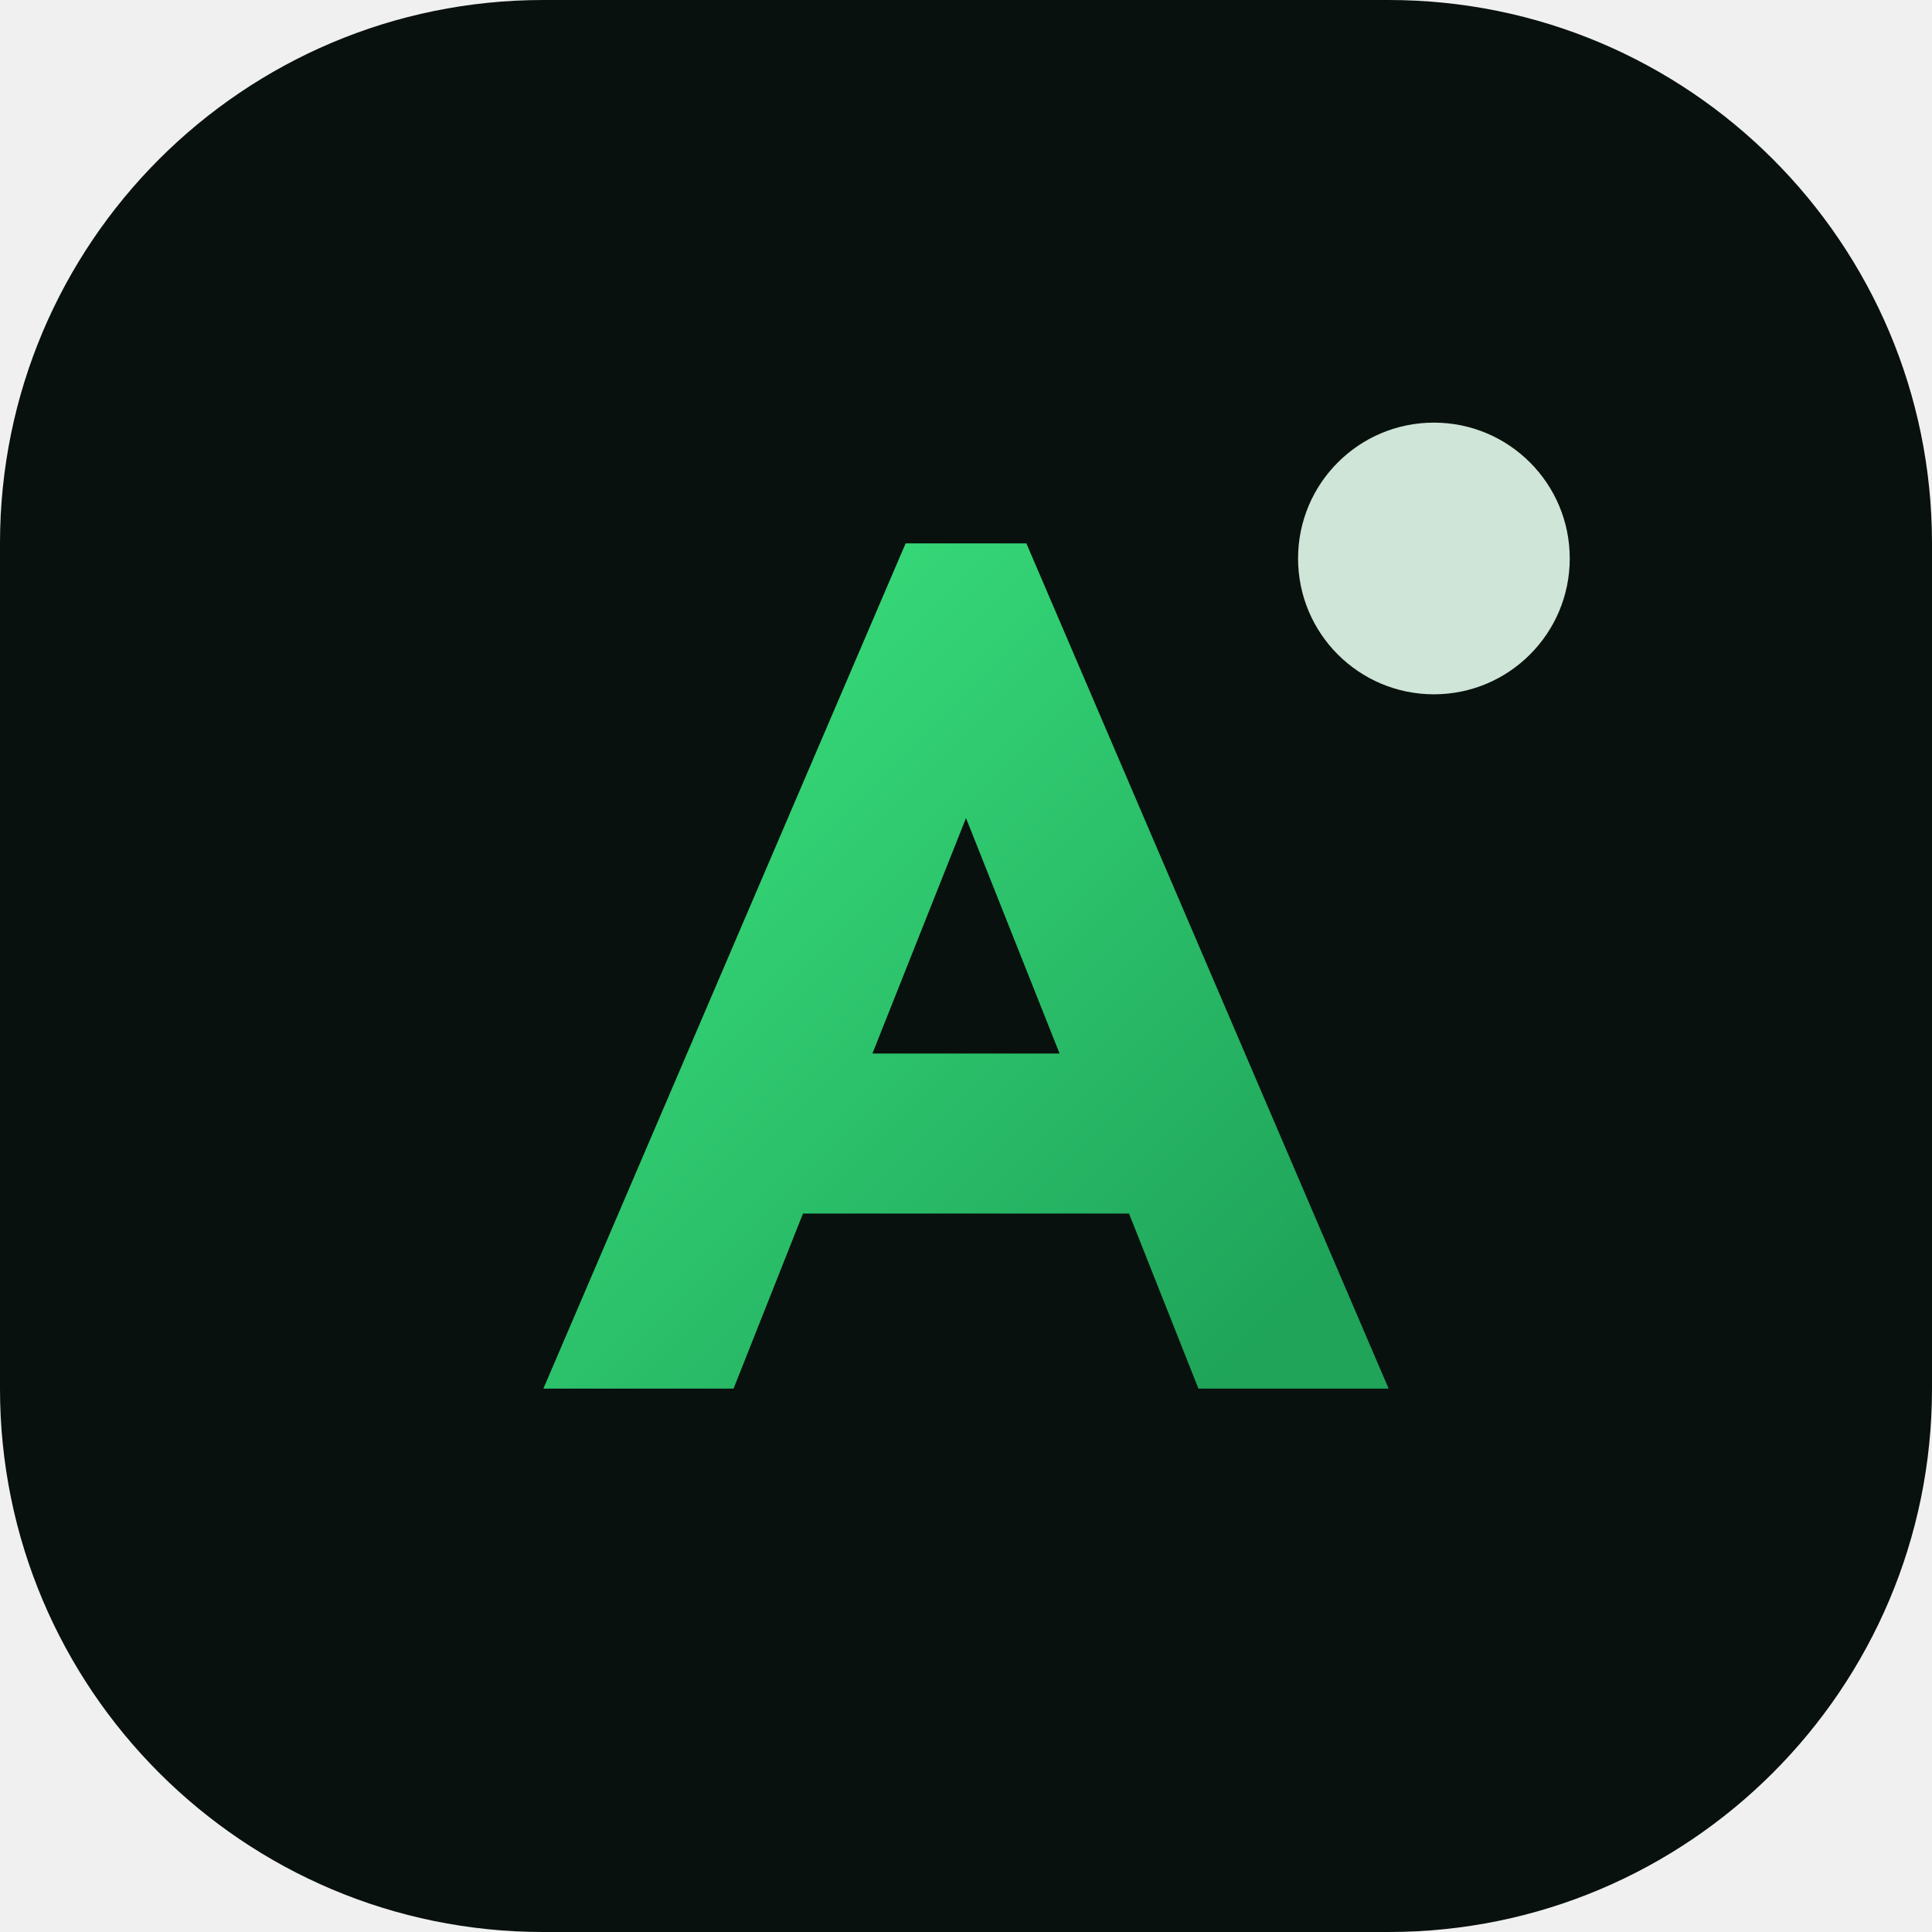
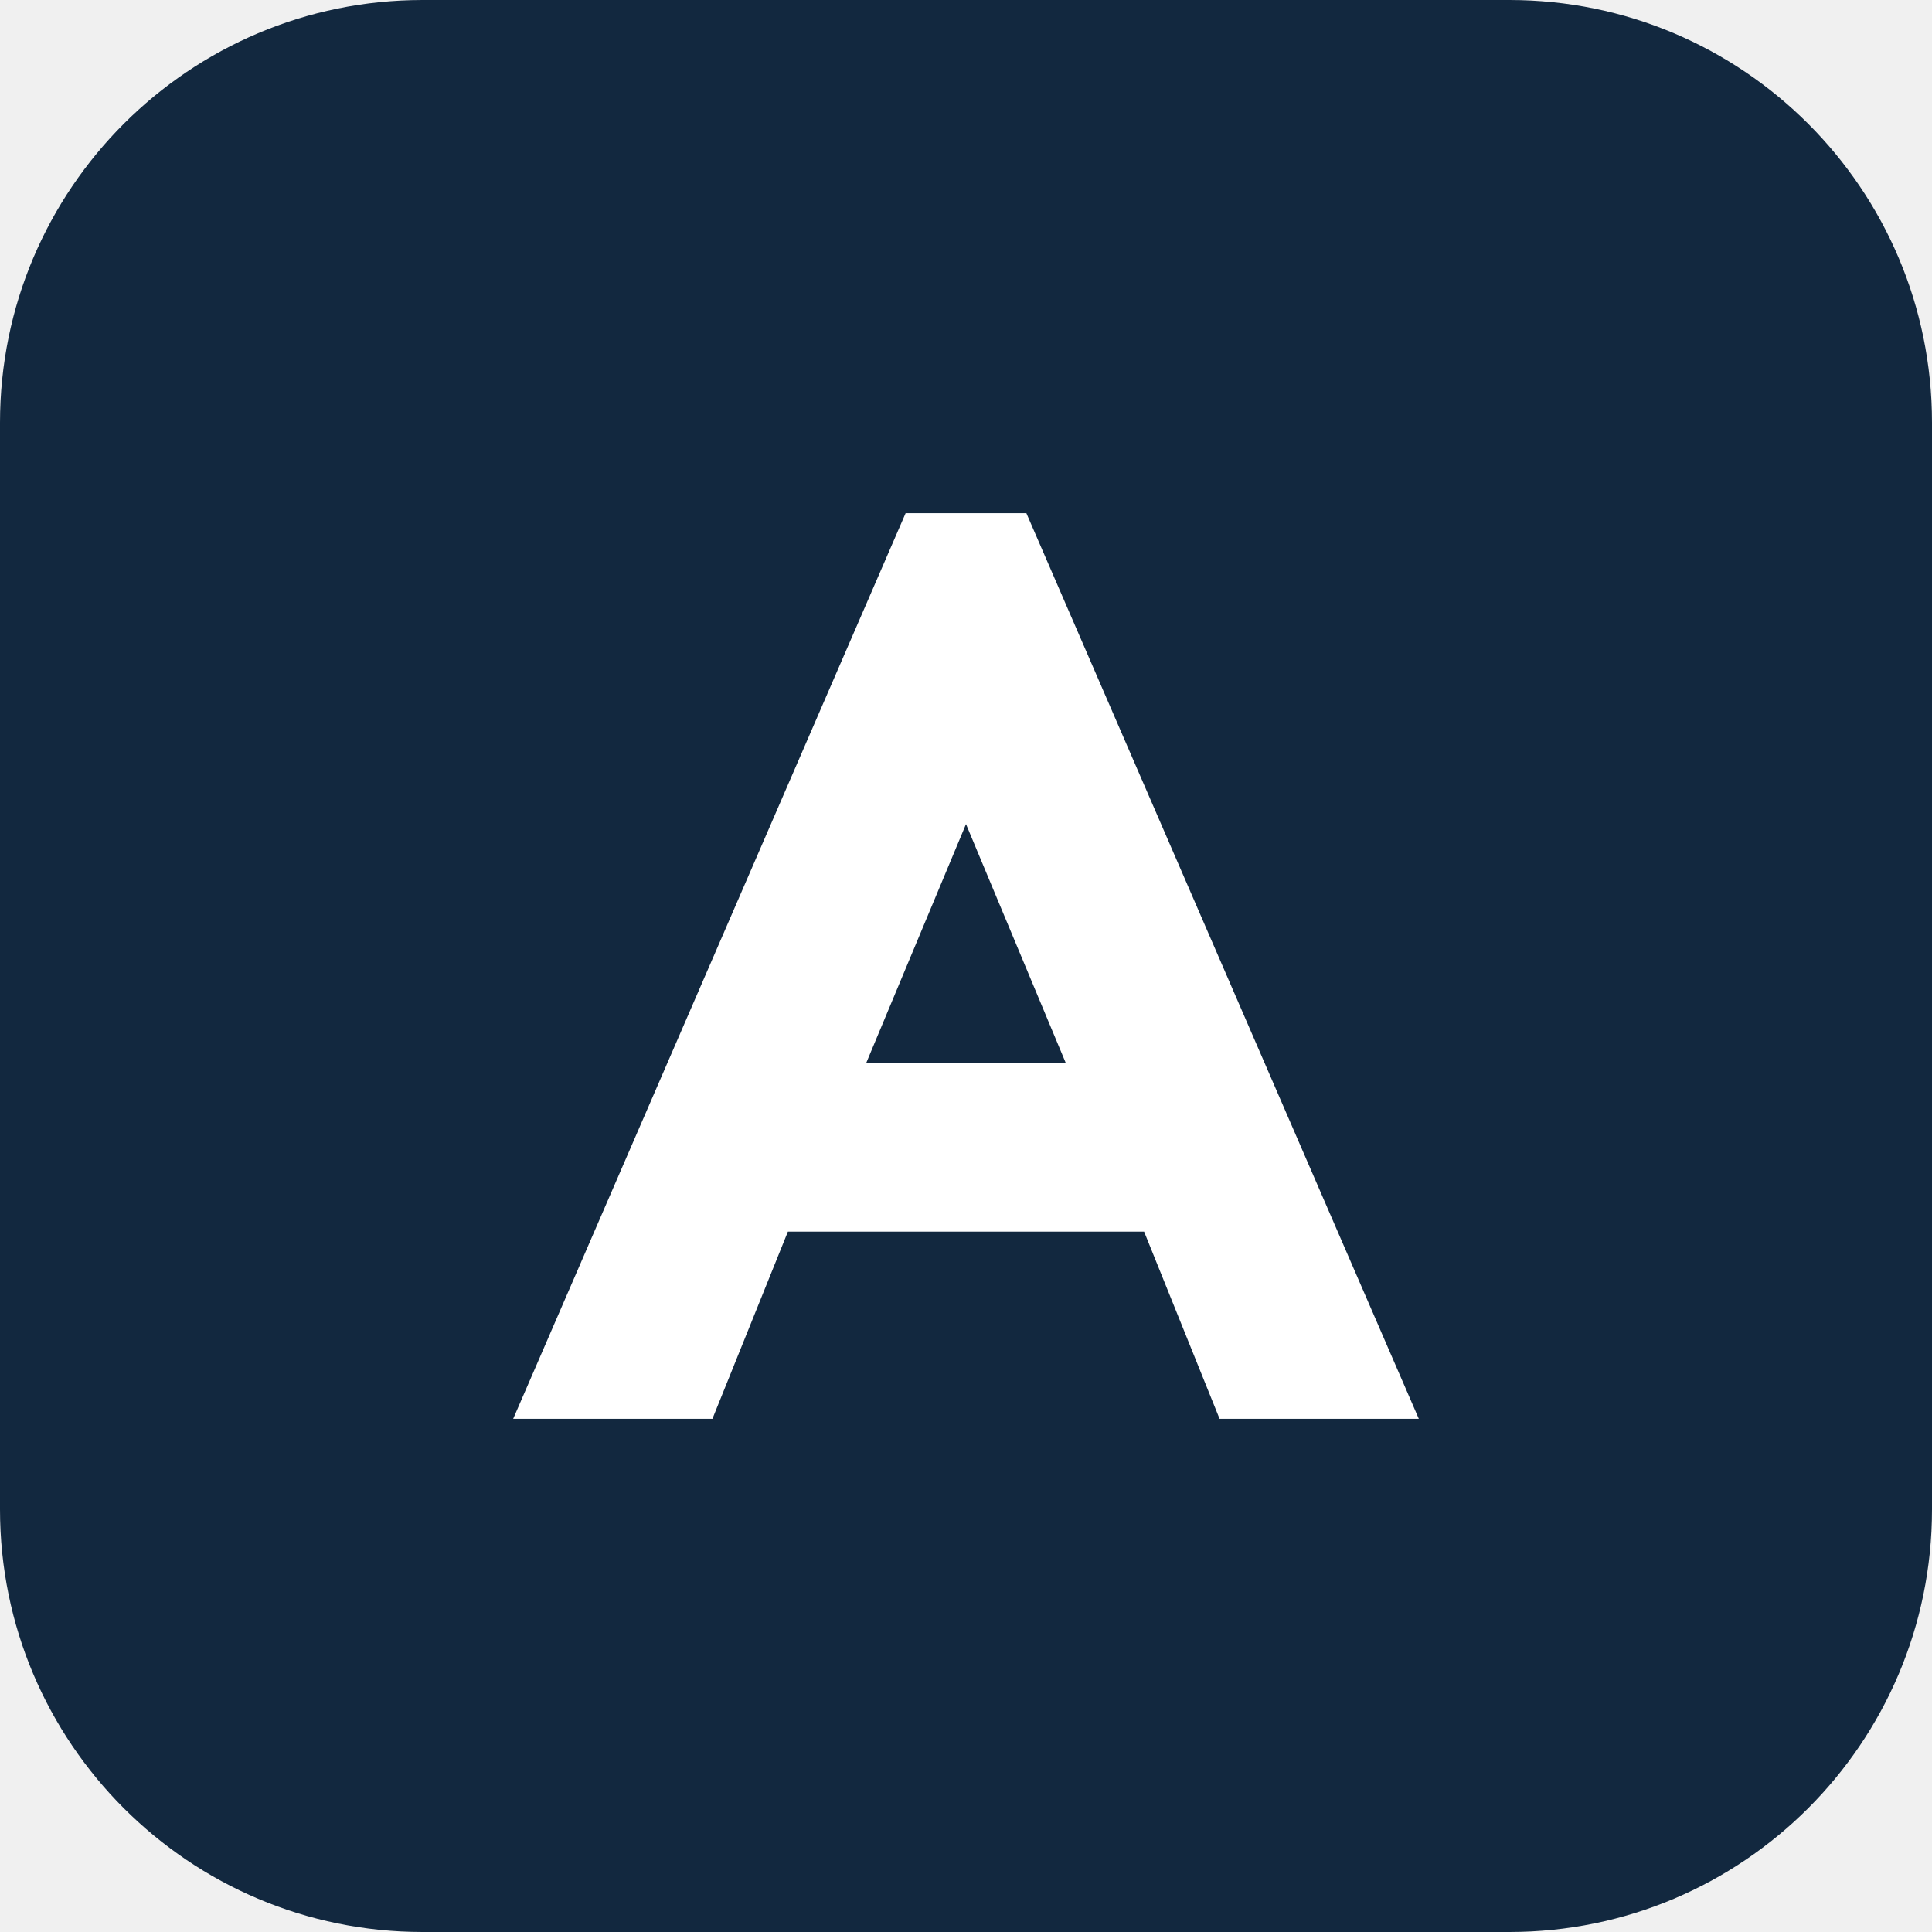
<svg xmlns="http://www.w3.org/2000/svg" viewBox="0 0 64 64" role="img" aria-labelledby="title">
-   <defs>
-     <linearGradient id="accent" x1="10%" x2="90%" y1="10%" y2="90%">
-       <stop offset="0%" stop-color="#39df7c" />
-       <stop offset="100%" stop-color="#1fa45a" />
-     </linearGradient>
-   </defs>
-   <rect width="64" height="64" rx="18" fill="#08110d" />
-   <path d="M18 46 30 18h4l12 28h-6.3l-2.3-5.8H26.6L24.3 46H18Zm10.9-11.1h6.2L32 27.1l-3.1 7.8Z" fill="url(#accent)" />
-   <circle cx="47.5" cy="18.5" r="4.5" fill="#dff7e8" opacity=".92" />
+   <rect width="64" height="64" rx="14" fill="#12283f" />
+   <path d="M17 47 30 17h4l13 30h-6.6l-2.5-6.2H26.1L23.6 47H17Zm11.7-11.8h6.6L32 27.3l-3.3 7.9Z" fill="#fff" />
</svg>
